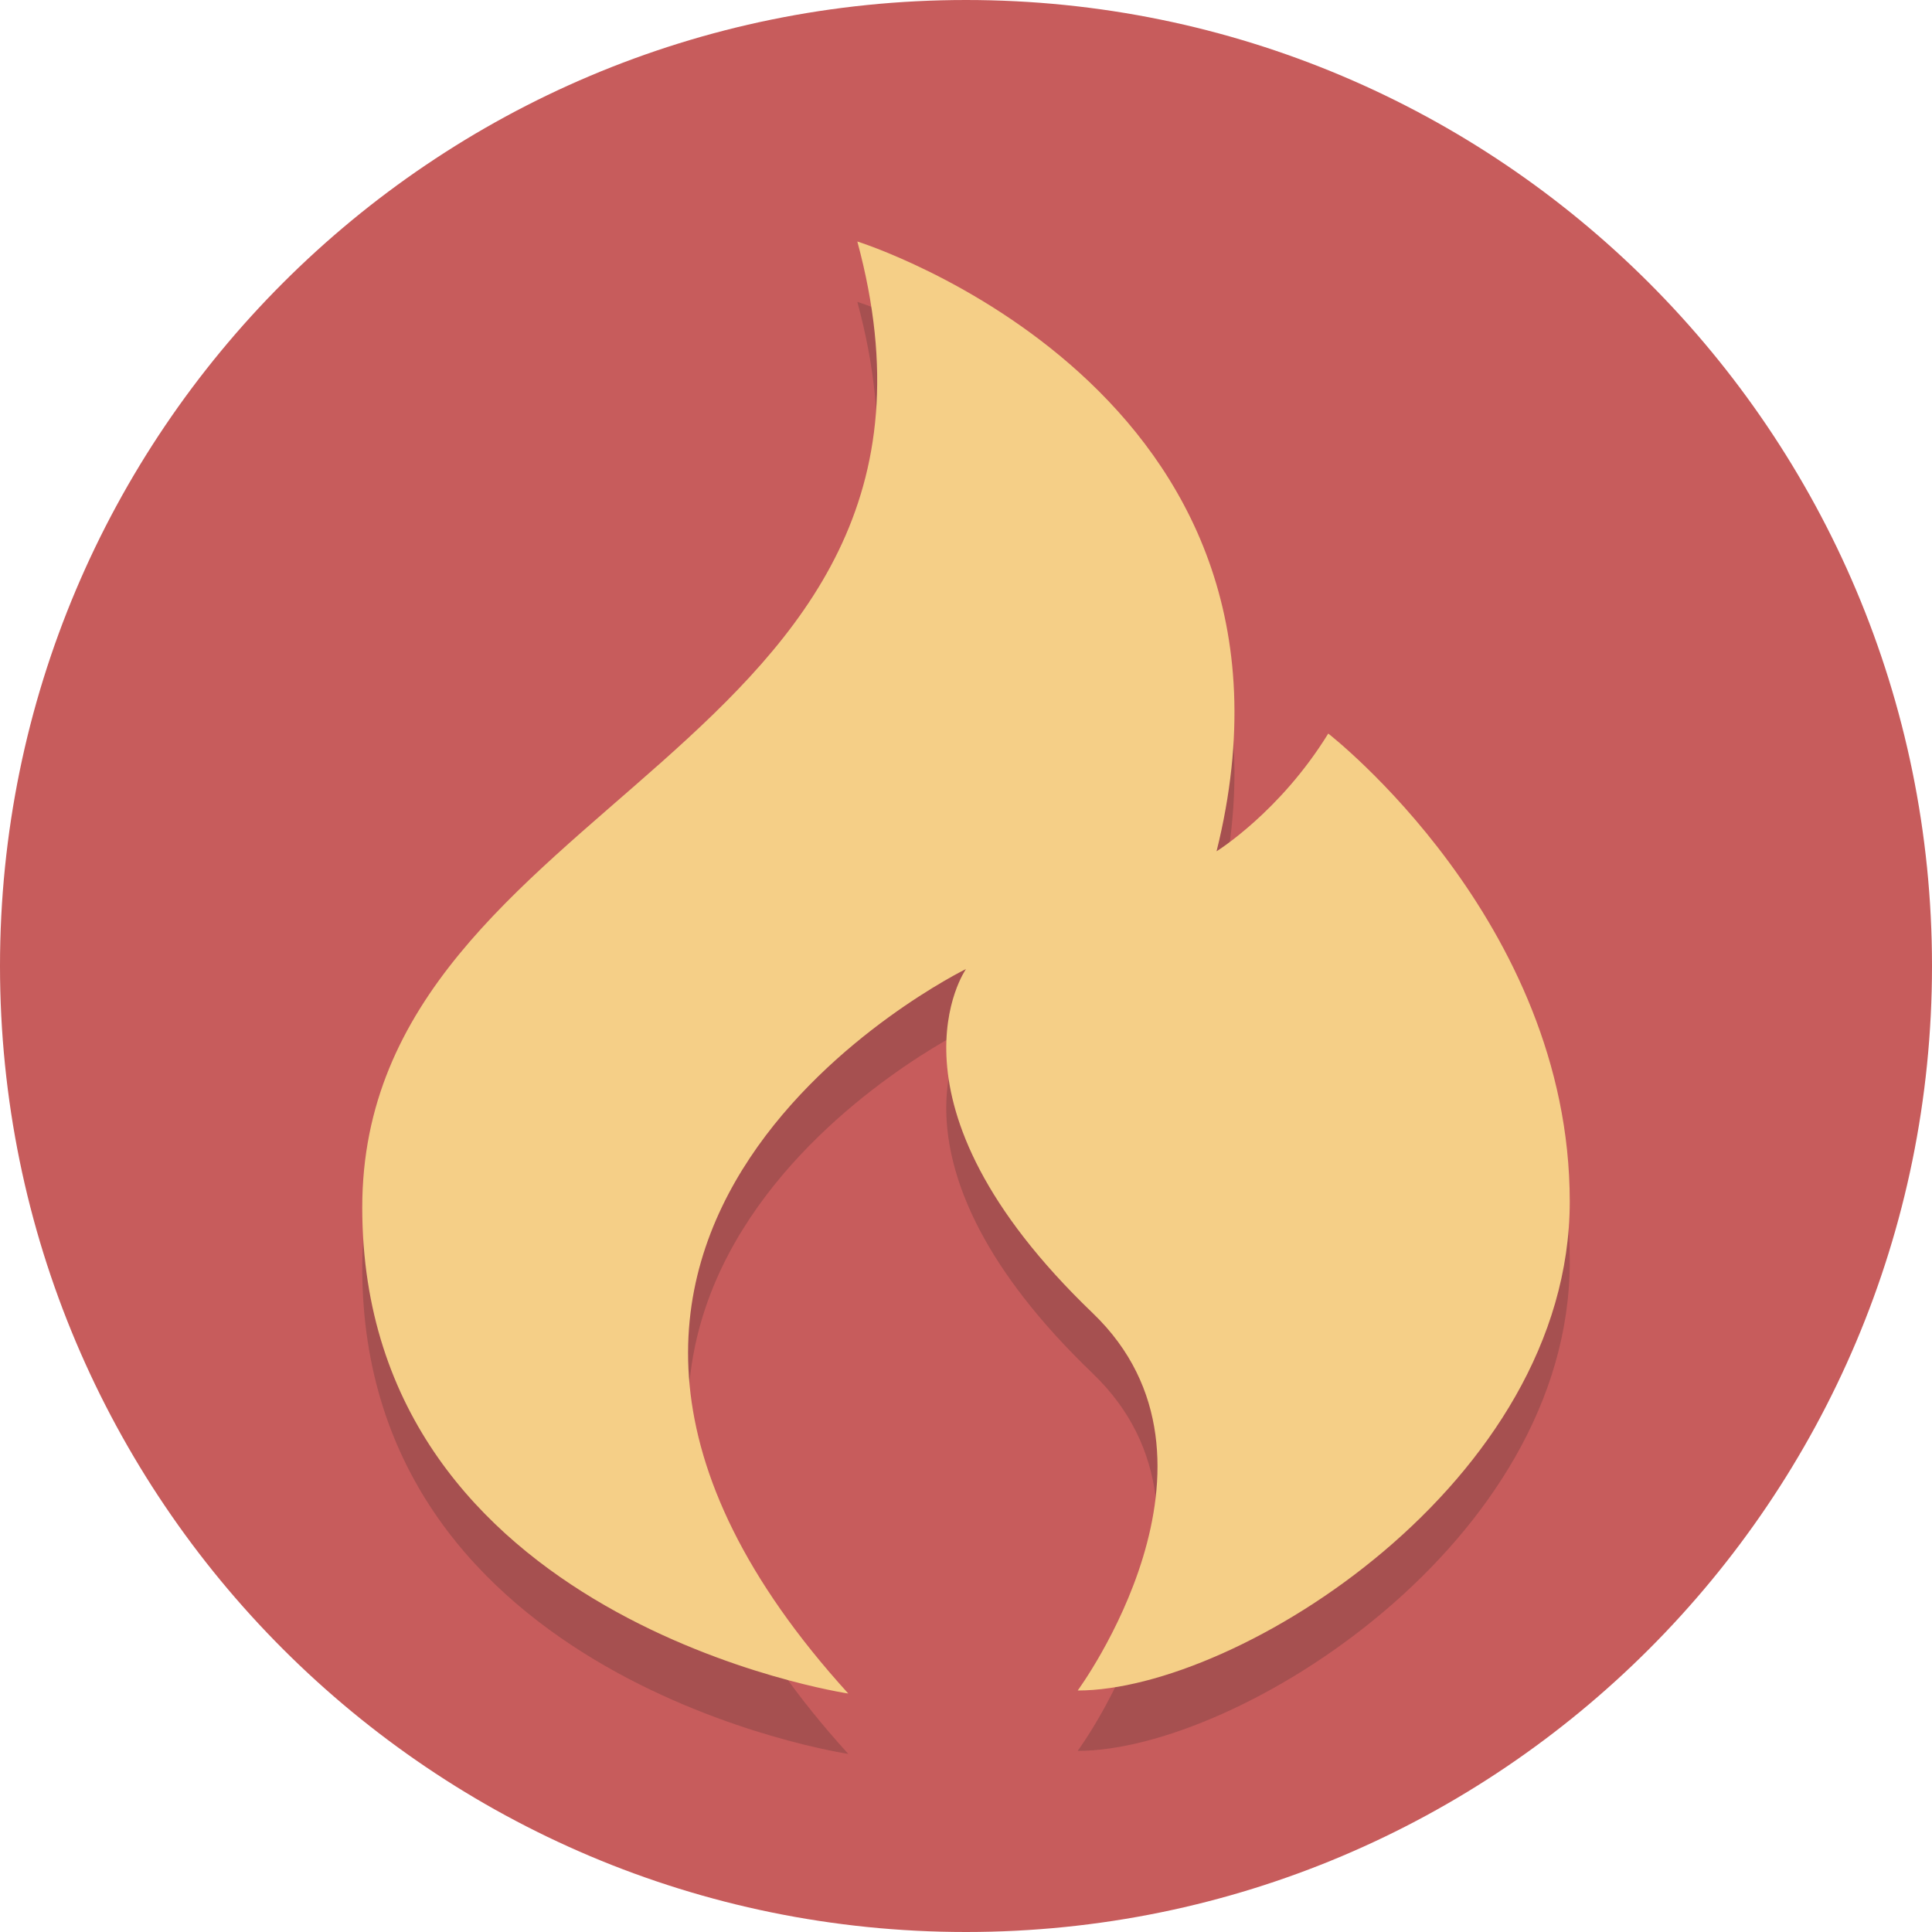
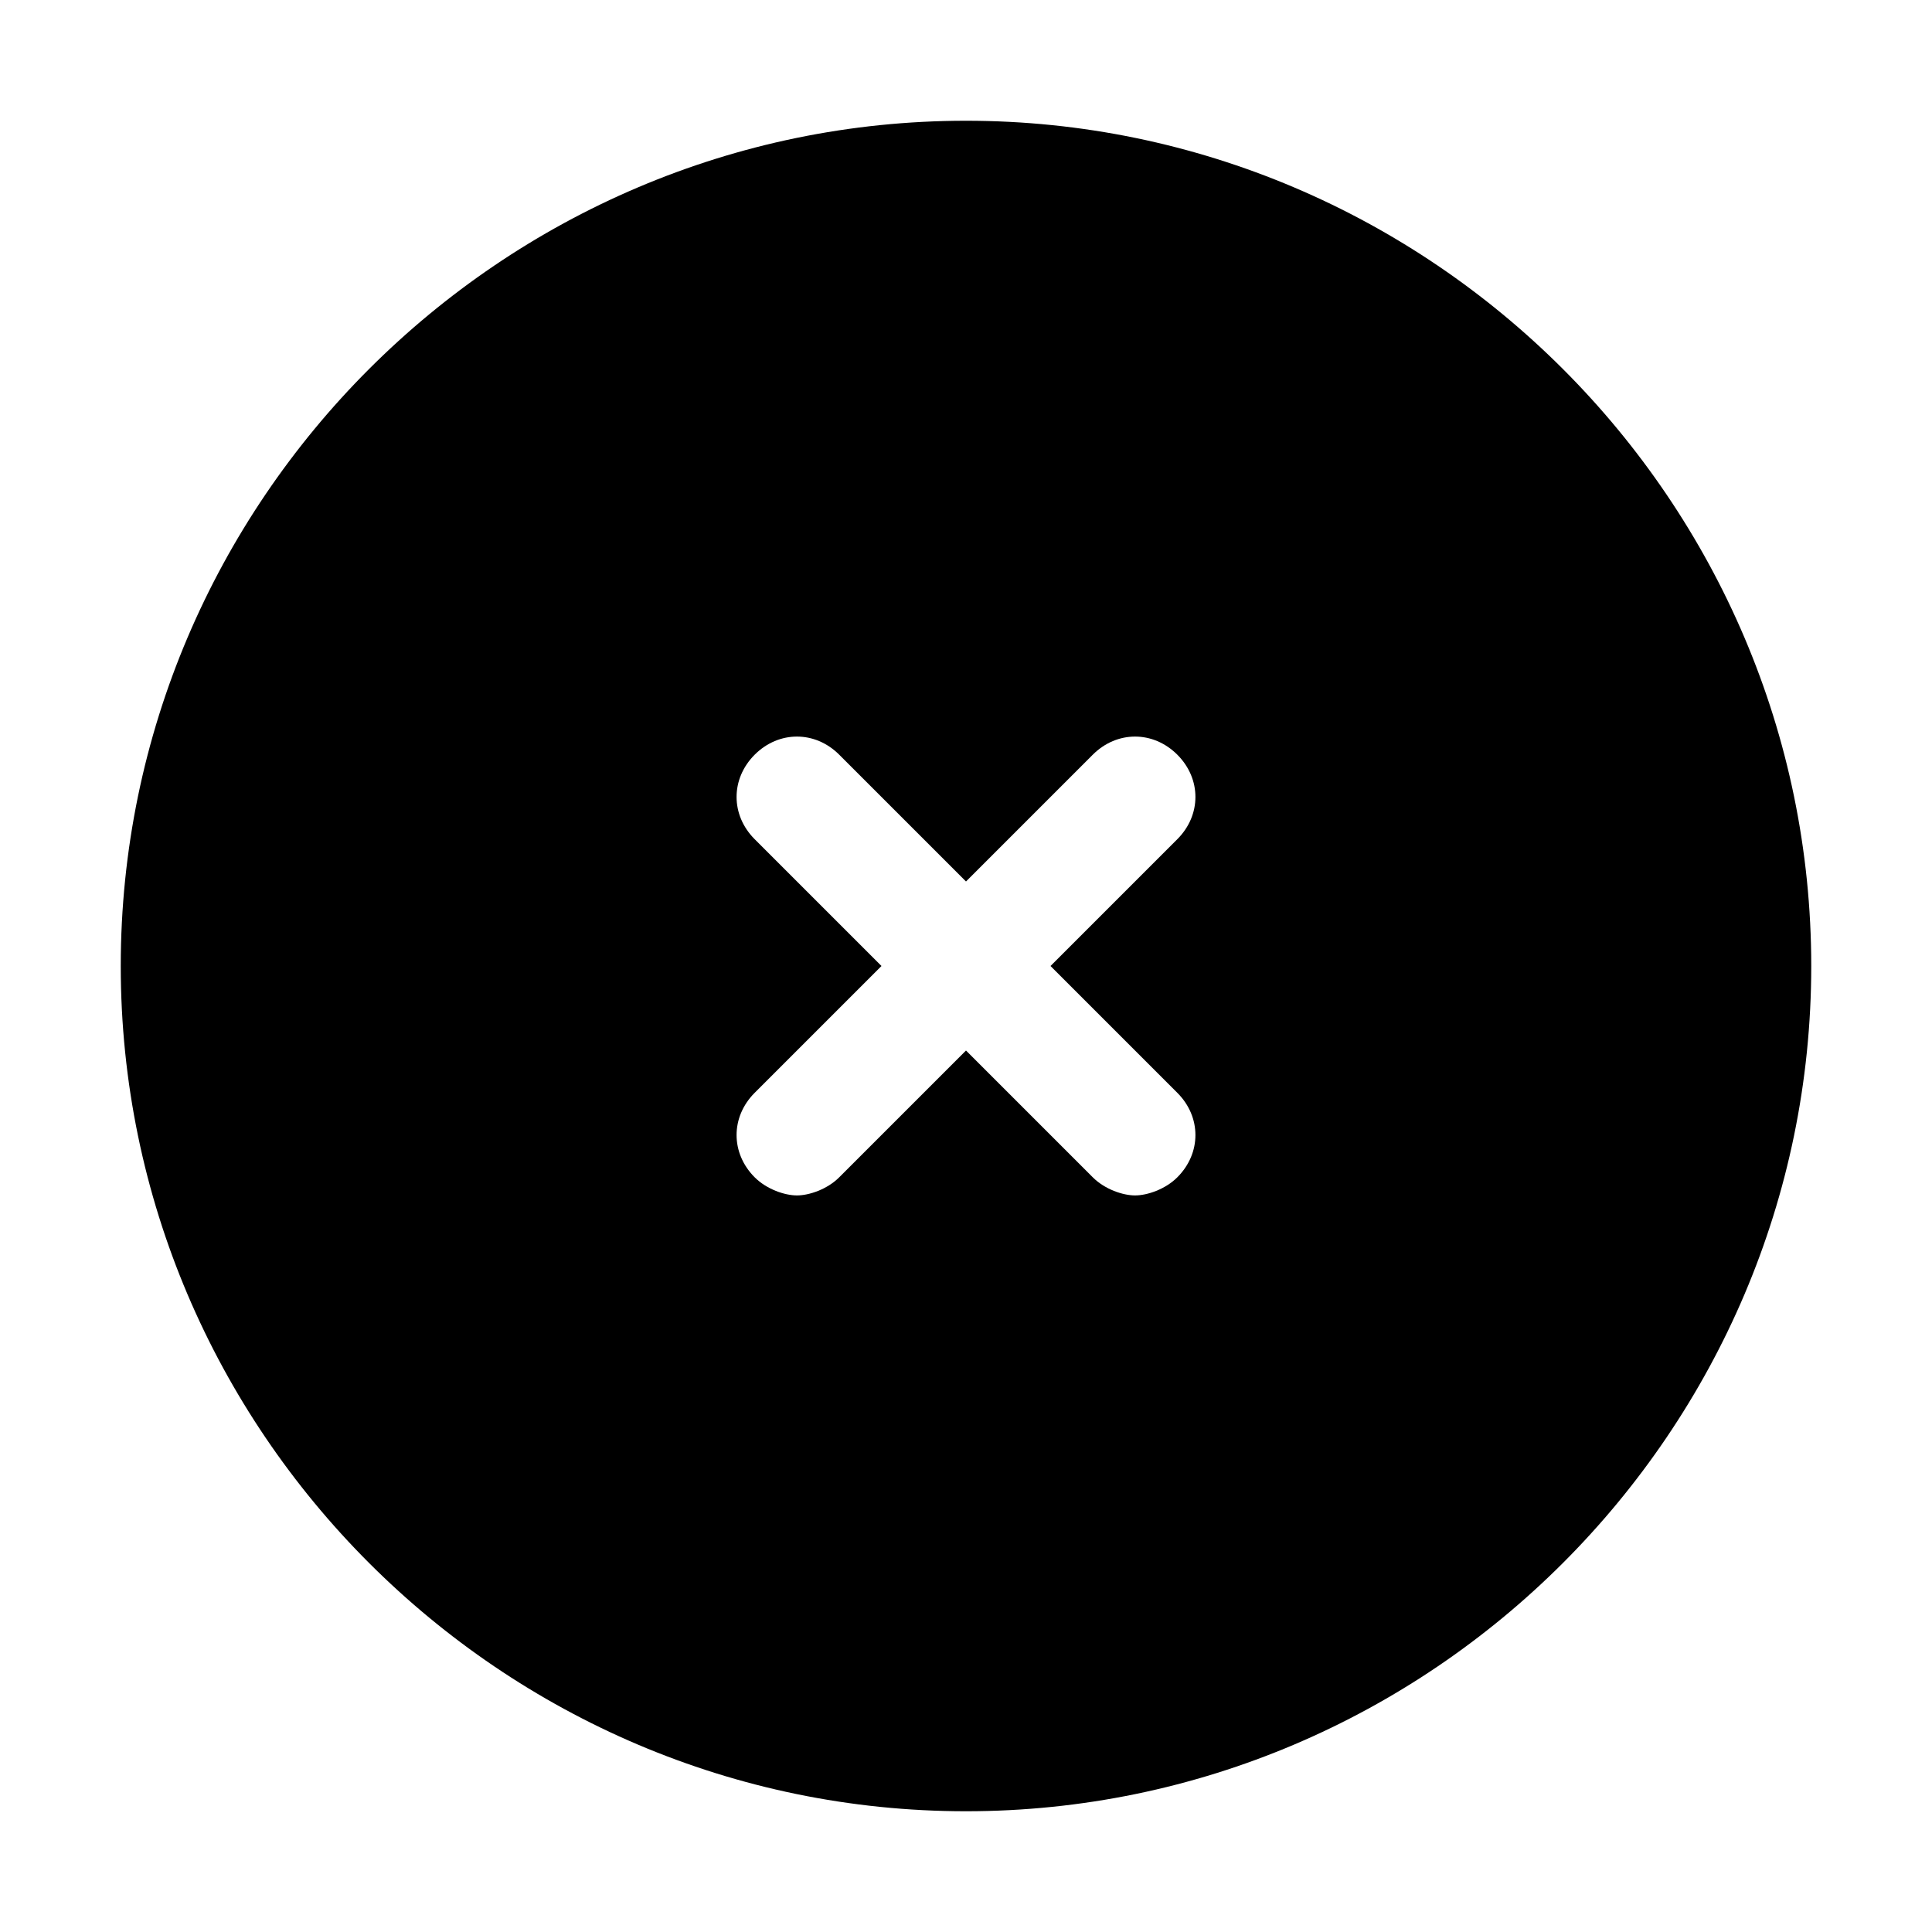
- <svg xmlns="http://www.w3.org/2000/svg" height="800px" width="800px" version="1.1" viewBox="0 0 64 64" xml:space="preserve">
-   <style type="text/css">
- 	.st0{fill:#C75C5C;}
- 	.st1{opacity:0.2;}
- 	.st2{fill:#231F20;}
- 	.st3{fill:#F5CF87;}
- </style>
-   <g id="Layer_1">
-     <g>
-       <circle class="st0" cx="32" cy="32" r="32" />
-     </g>
-     <g class="st1">
-       <path class="st2" d="M28.1,58.1c0,0-16.1-2.4-16.1-16.1s21-15,16.4-32c0,0,15.7,4.9,11.9,20.2c0,0,2.1-1.3,3.7-3.9    c0,0,8,6.2,8,15.5s-11,16.2-16.3,16.2c0,0,5.6-7.6,0.5-12.5c-7.3-7-4.2-11.4-4.2-11.4S14.2,42.8,28.1,58.1z" />
-     </g>
-     <g>
-       <path class="st3" d="M28.1,56.1c0,0-16.1-2.4-16.1-16.1s21-15,16.4-32c0,0,15.7,4.9,11.9,20.2c0,0,2.1-1.3,3.7-3.9    c0,0,8,6.2,8,15.5s-11,16.2-16.3,16.2c0,0,5.6-7.6,0.5-12.5c-7.3-7-4.2-11.4-4.2-11.4S14.2,40.8,28.1,56.1z" />
-     </g>
+ <svg xmlns="http://www.w3.org/2000/svg" fill="#000000" height="200px" width="200px" version="1.1" id="Icons" viewBox="0 0 32 32" xml:space="preserve">
+   <g id="SVGRepo_bgCarrier" stroke-width="0" />
+   <g id="SVGRepo_tracerCarrier" stroke-linecap="round" stroke-linejoin="round" />
+   <g id="SVGRepo_iconCarrier">
+     <path d="M16,2C8.3,2,2,8.3,2,16s6.3,14,14,14s14-6.3,14-14S23.7,2,16,2z M19.5,18.1c0.4,0.4,0.4,1,0,1.4c-0.2,0.2-0.5,0.3-0.7,0.3 s-0.5-0.1-0.7-0.3L16,17.4l-2.1,2.1c-0.2,0.2-0.5,0.3-0.7,0.3s-0.5-0.1-0.7-0.3c-0.4-0.4-0.4-1,0-1.4l2.1-2.1l-2.1-2.1 c-0.4-0.4-0.4-1,0-1.4s1-0.4,1.4,0l2.1,2.1l2.1-2.1c0.4-0.4,1-0.4,1.4,0s0.4,1,0,1.4L17.4,16L19.5,18.1z" />
  </g>
-   <g id="Layer_2">
- </g>
</svg>
